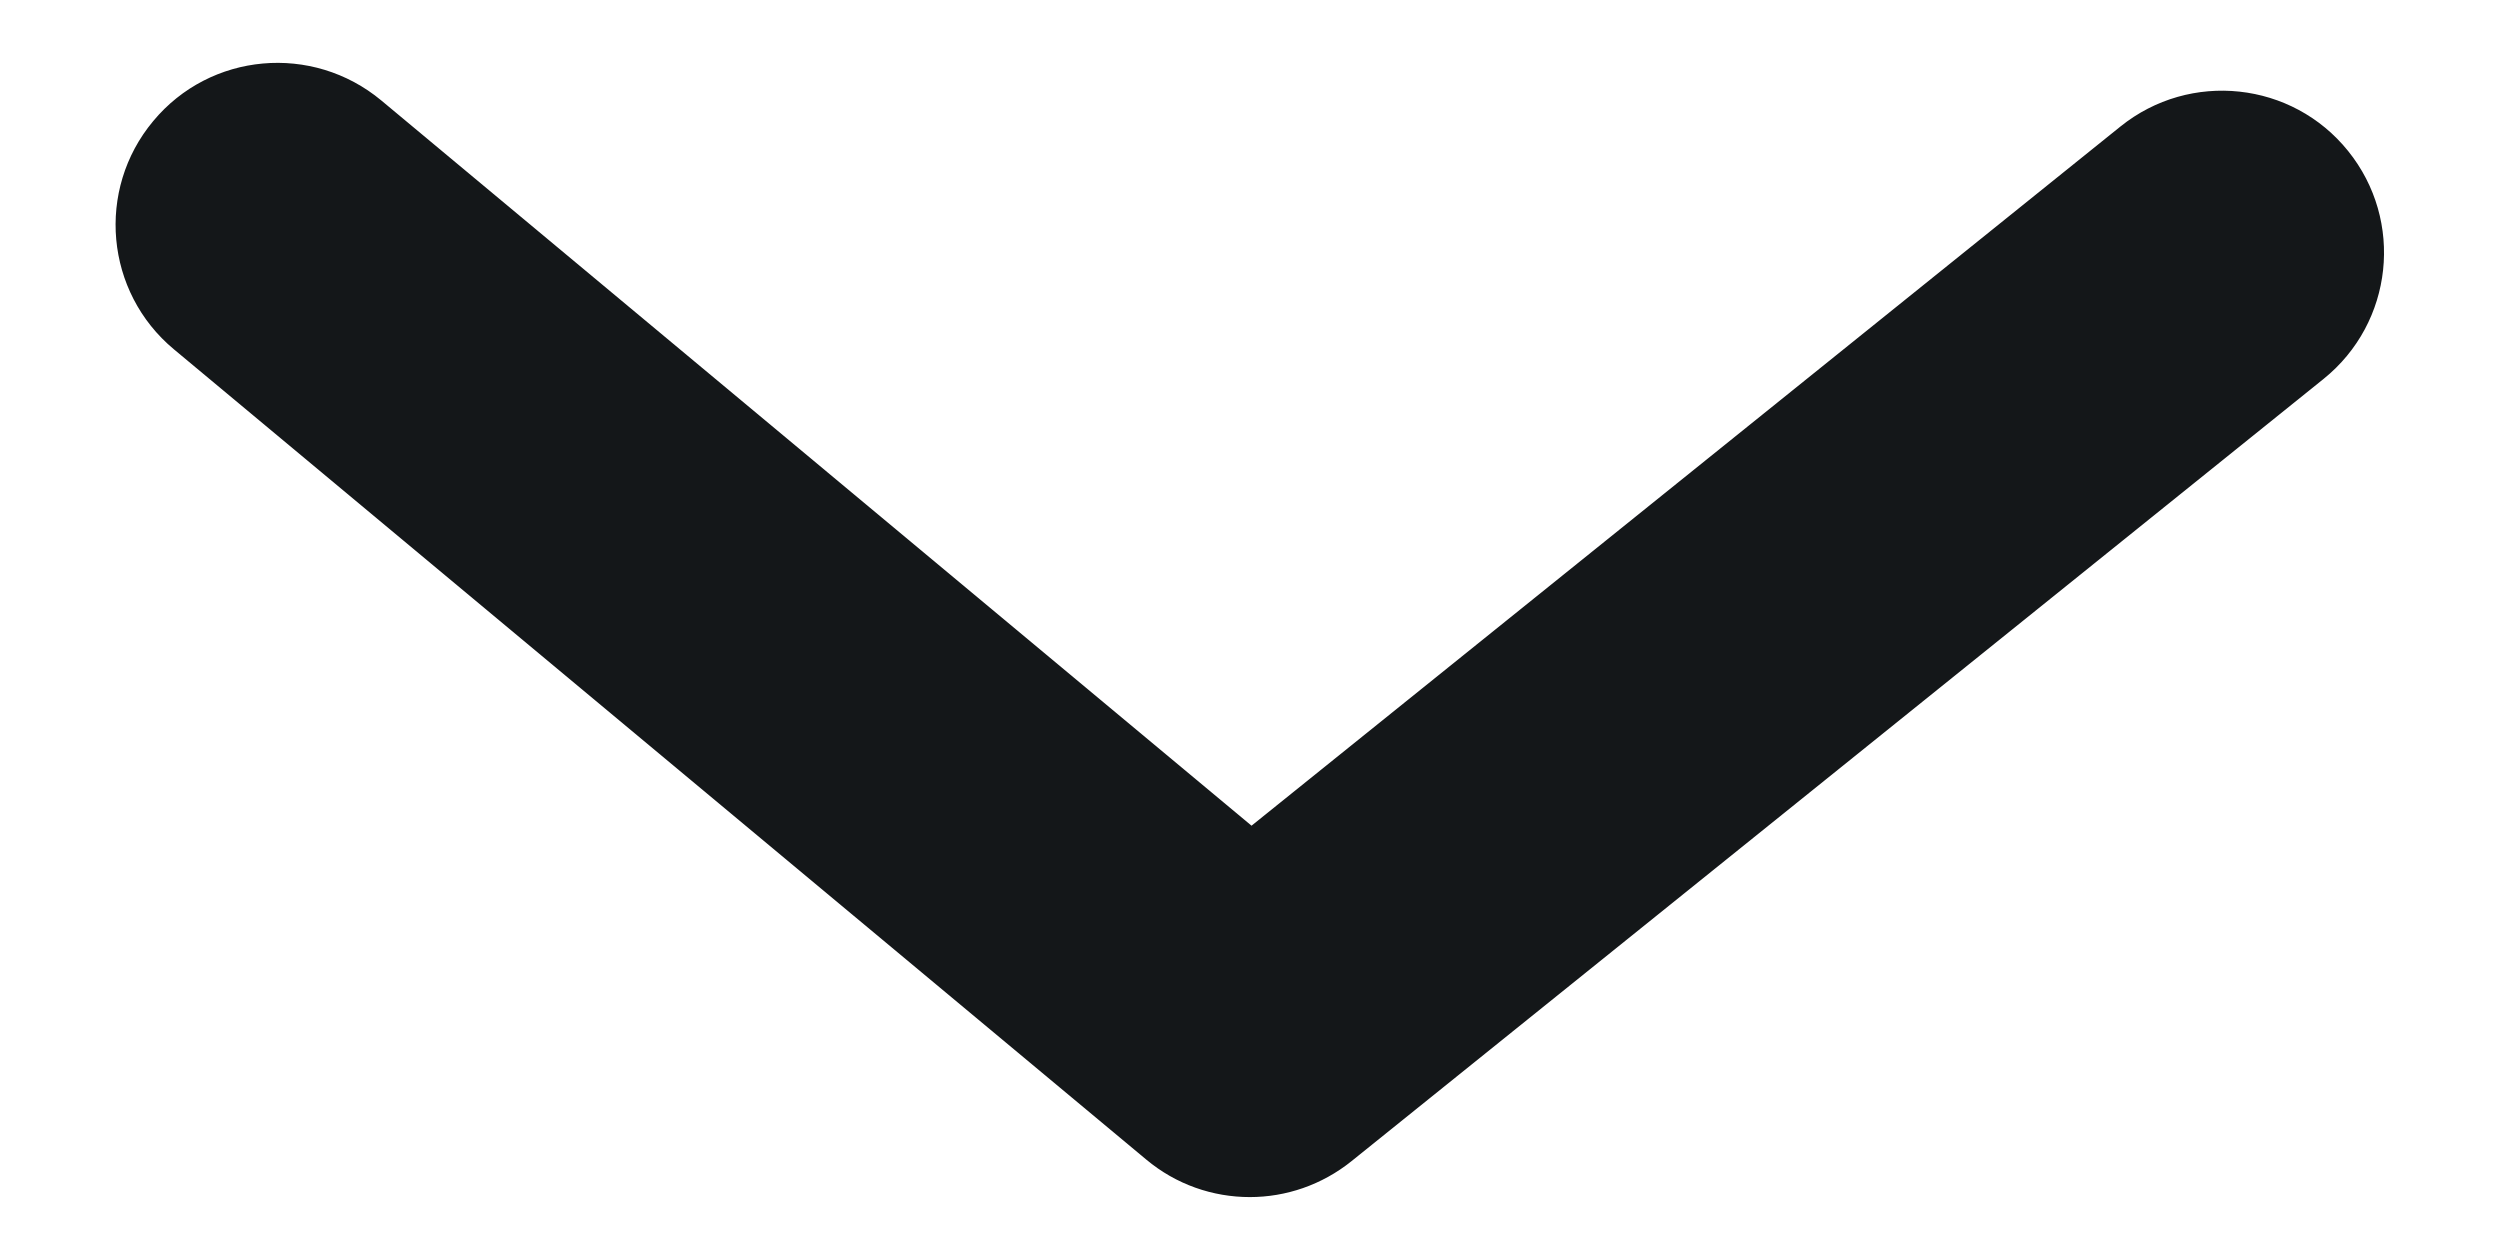
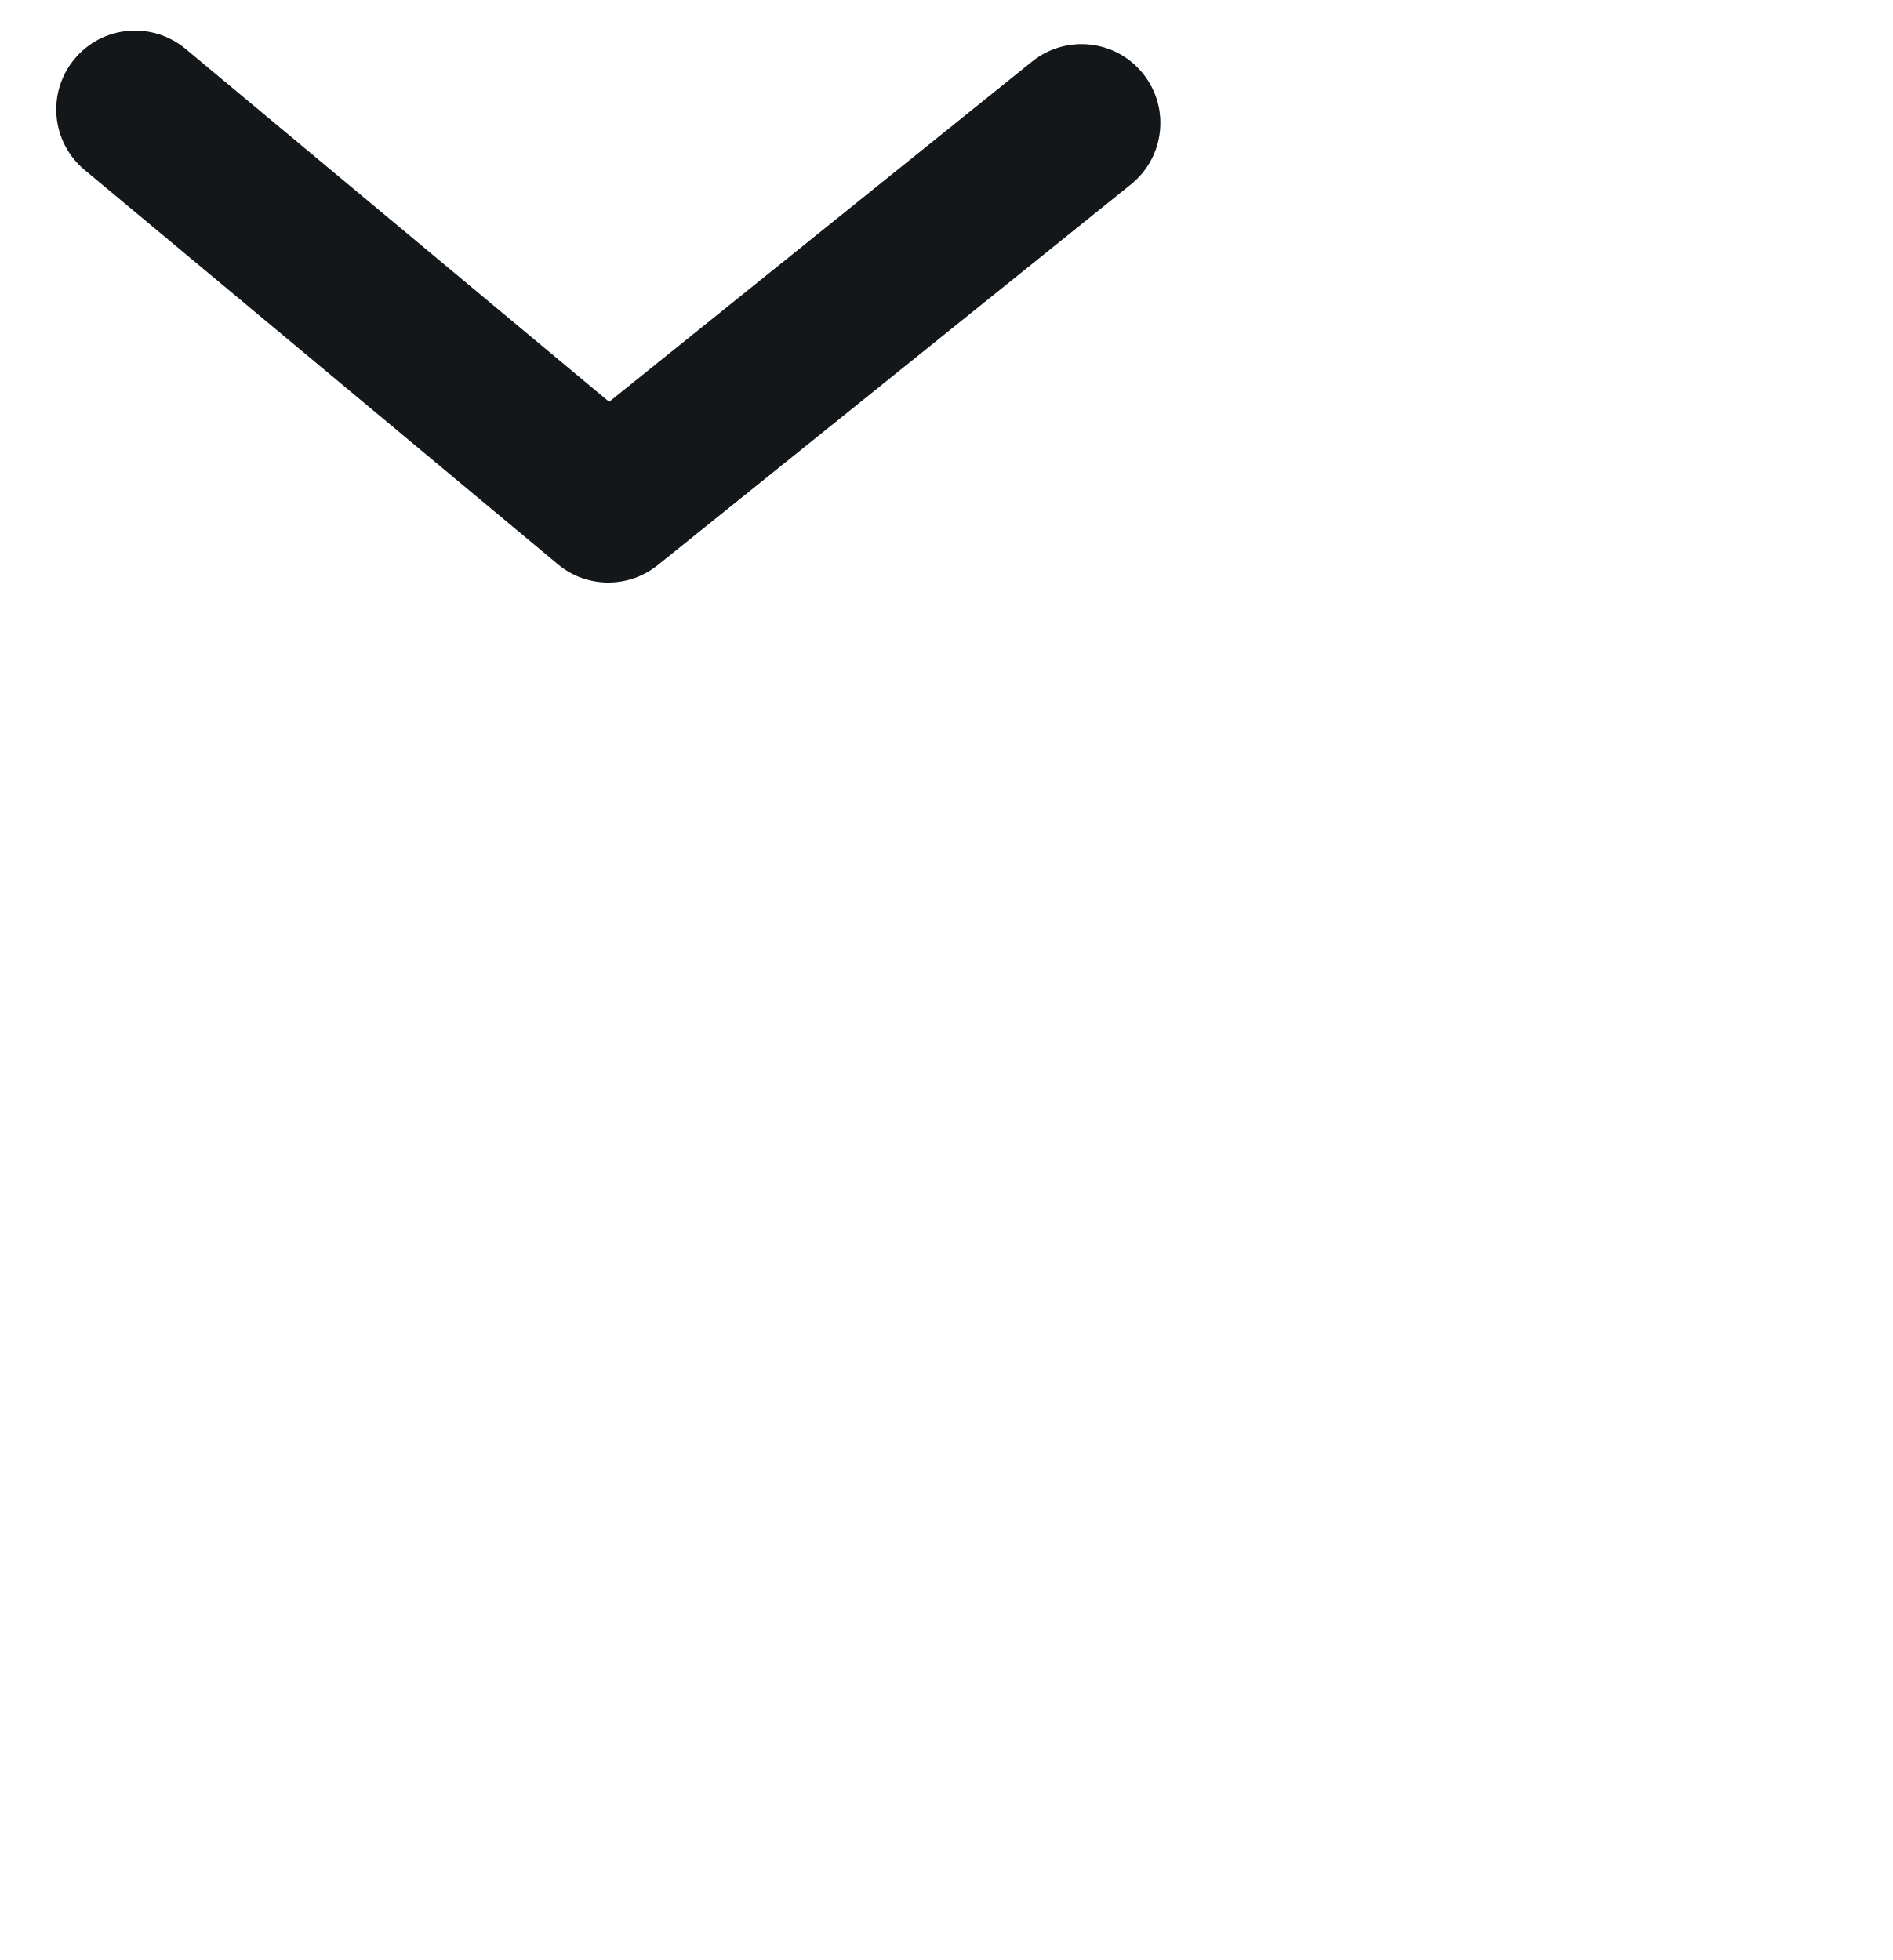
- <svg xmlns="http://www.w3.org/2000/svg" width="18" height="9" viewBox="0 0 18 9" fill="none">
+ <svg xmlns="http://www.w3.org/2000/svg" width="28" height="29" viewBox="0 0 28 29" fill="none">
  <path d="M8.999 8.619C8.733 8.619 8.468 8.529 8.252 8.348L1.252 2.515C0.757 2.103 0.69 1.367 1.103 0.872C1.514 0.377 2.249 0.311 2.745 0.723L9.011 5.945L15.267 0.911C15.769 0.507 16.504 0.586 16.907 1.088C17.311 1.59 17.232 2.323 16.73 2.728L9.73 8.361C9.517 8.532 9.258 8.619 8.999 8.619Z" fill="#141719" />
</svg>
